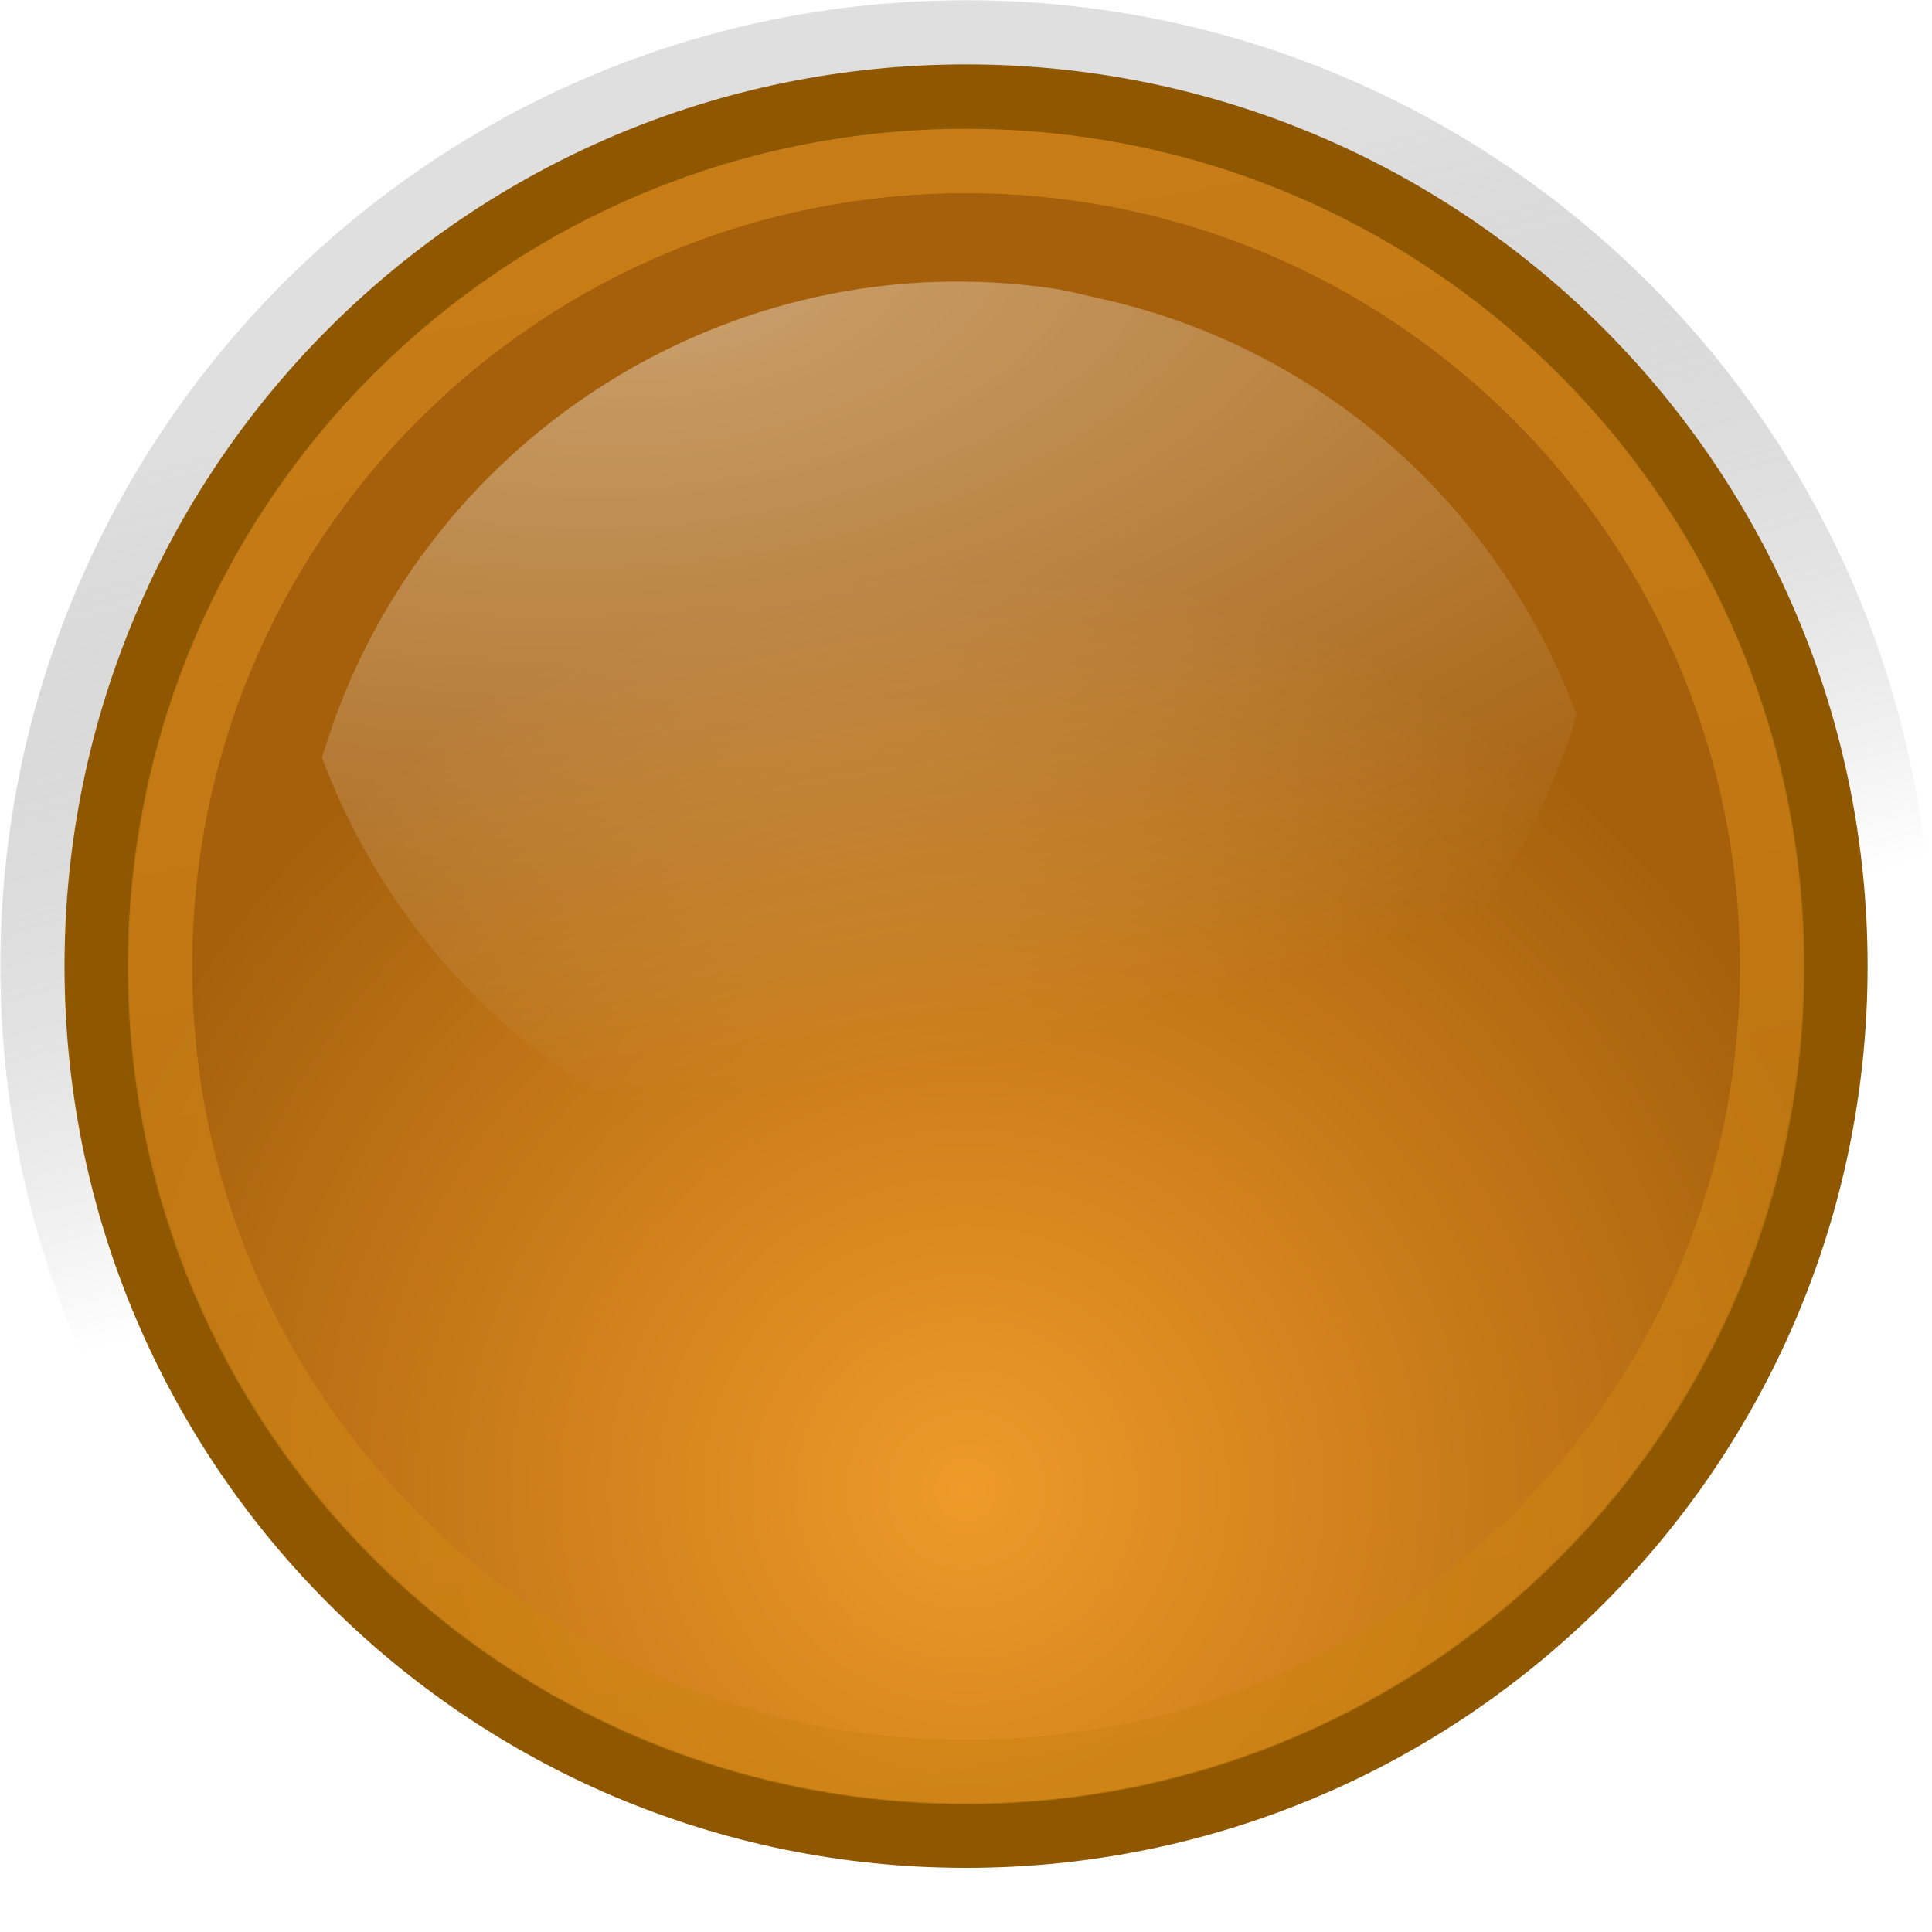
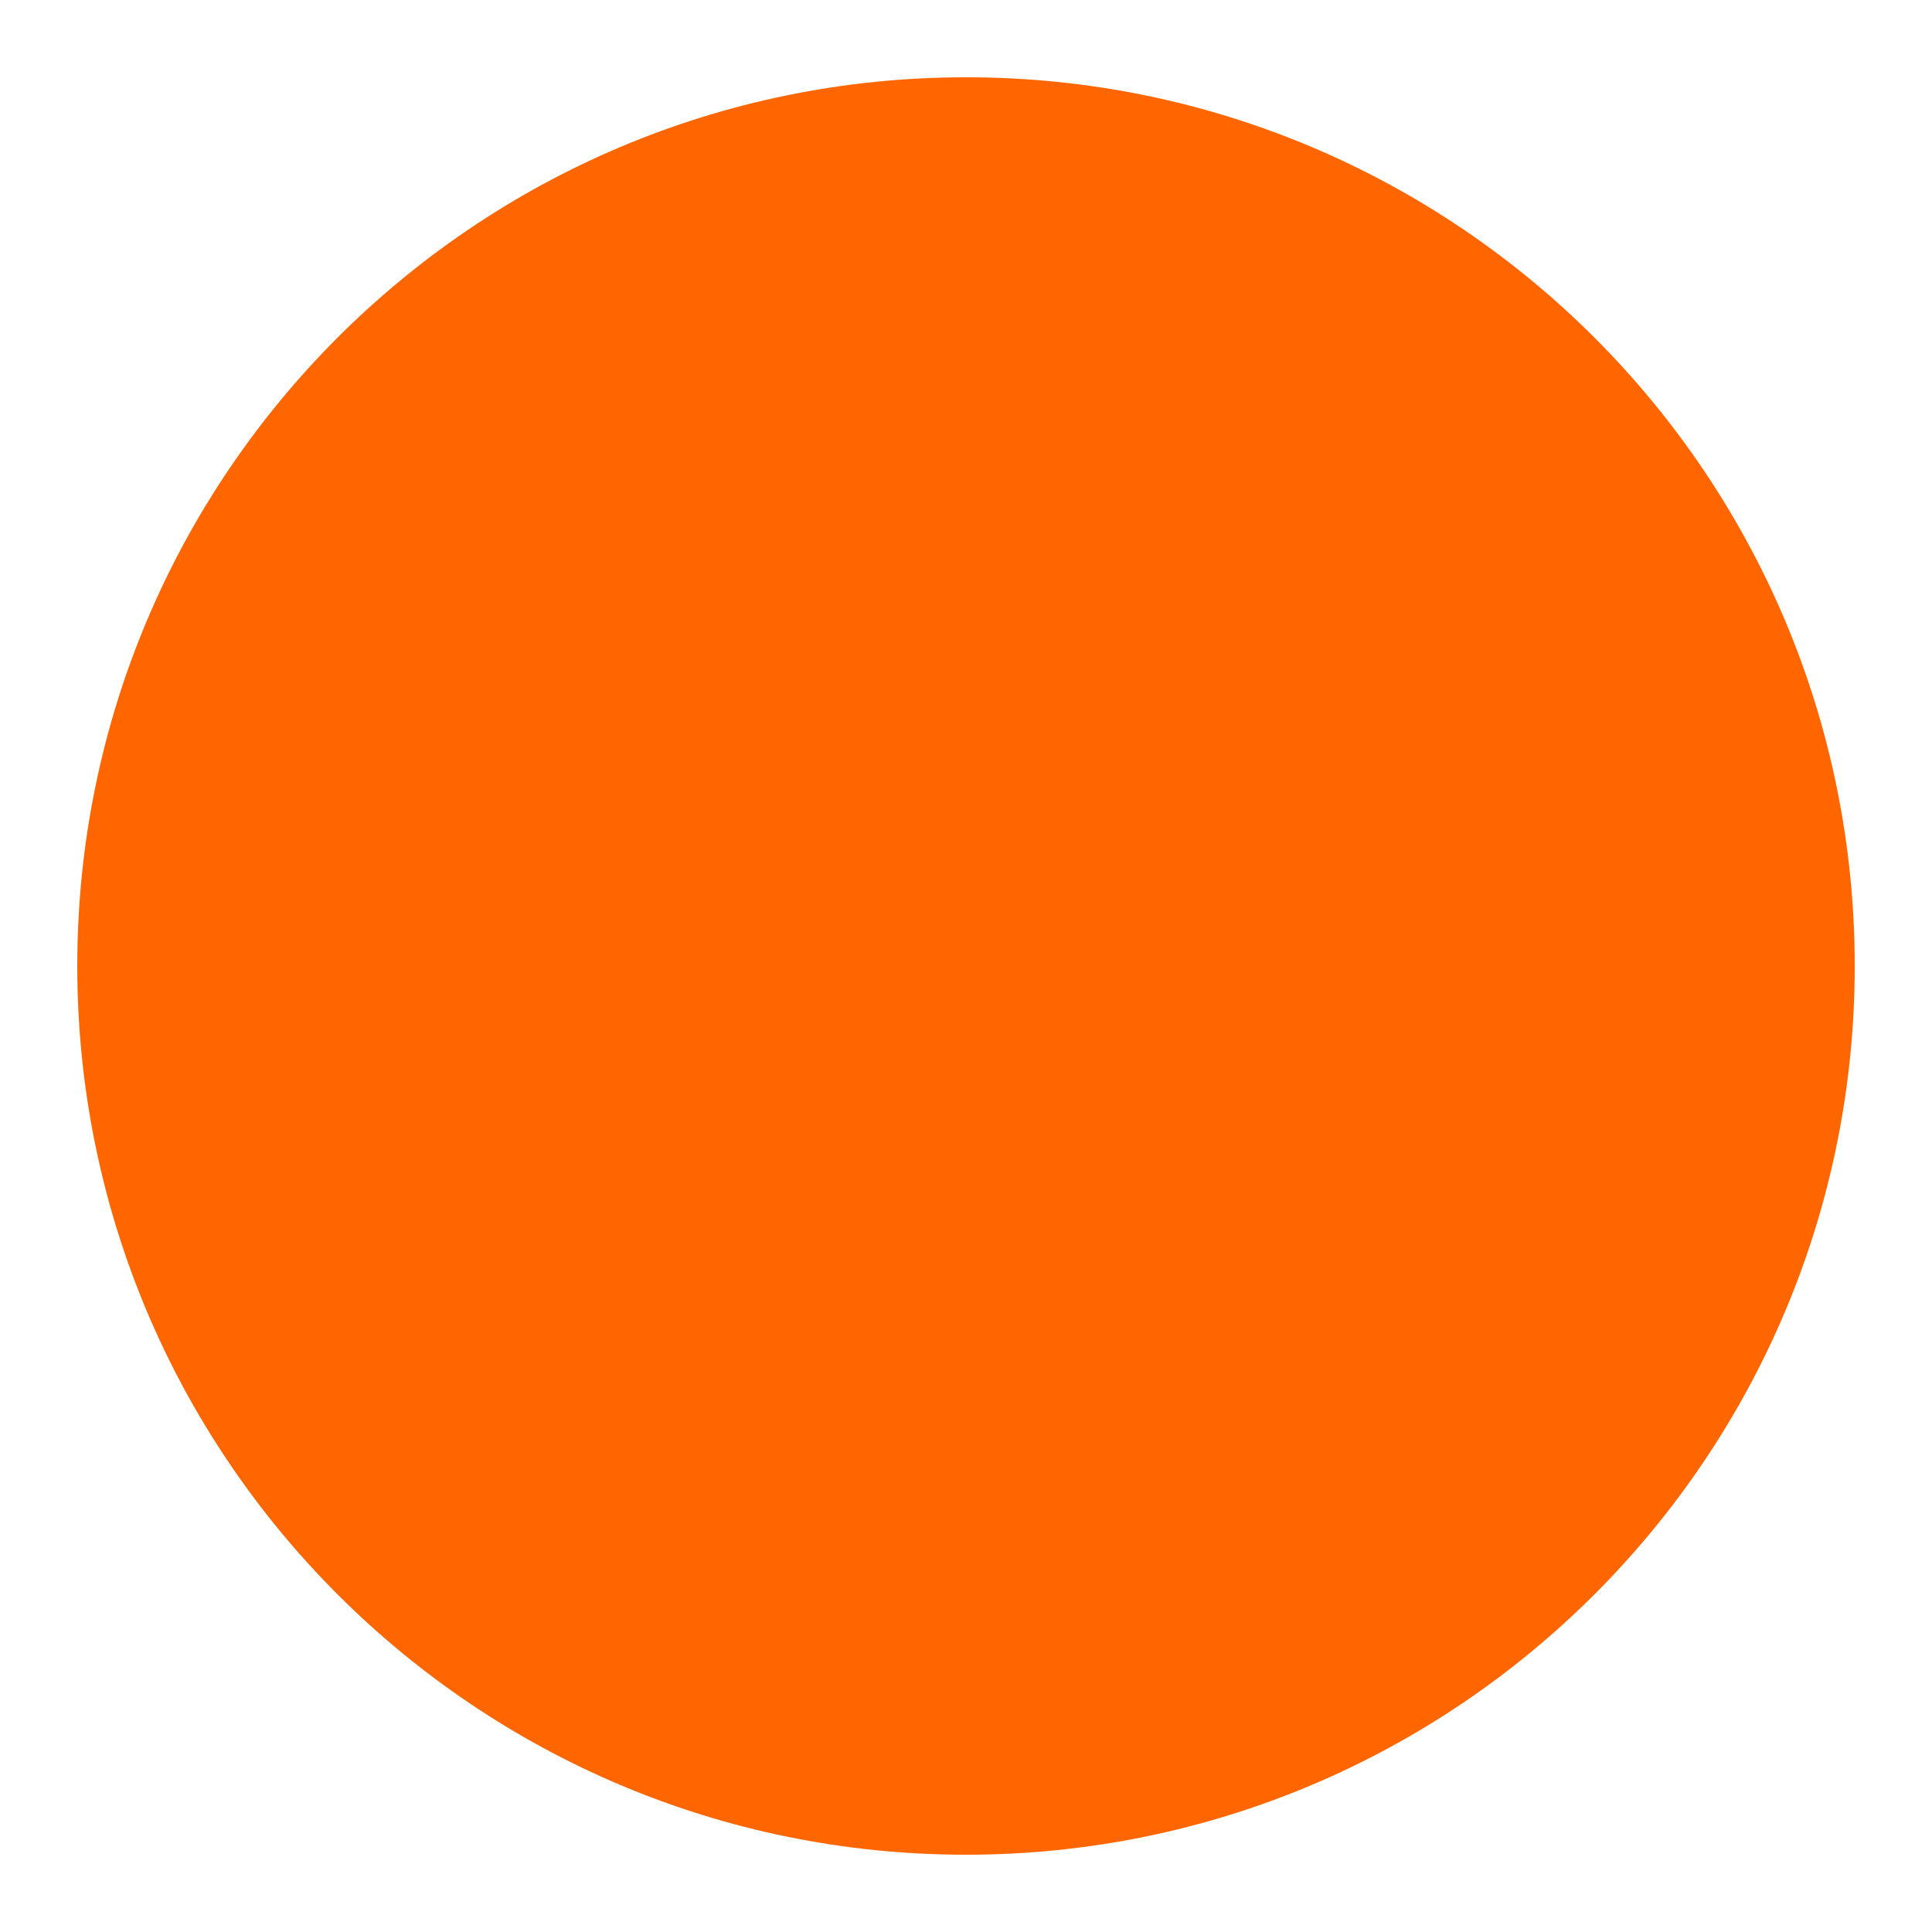
- <svg xmlns="http://www.w3.org/2000/svg" xmlns:xlink="http://www.w3.org/1999/xlink" version="1.0" id="svg7854" height="512" width="512" viewBox="9 9 30 30">
-   <defs id="defs7856">
-     <linearGradient id="linearGradient860">
-       <stop id="stop856" offset="0" style="stop-color:#ef9d29;stop-opacity:1" />
-       <stop id="stop858" offset="1" style="stop-color:#c67f0e;stop-opacity:1" />
-     </linearGradient>
-     <linearGradient id="linearGradient7577">
-       <stop id="stop7579" offset="0" style="stop-color:#000000;stop-opacity:0.314;" />
-       <stop id="stop7581" offset="1" style="stop-color:#ffffff;stop-opacity:1" />
-     </linearGradient>
-     <linearGradient id="linearGradient5167">
-       <stop style="stop-color:#ef9a29;stop-opacity:1" offset="0" id="stop5169" />
-       <stop style="stop-color:#a6600c;stop-opacity:1" offset="1" id="stop5171" />
-     </linearGradient>
-     <linearGradient id="linearGradient5184">
-       <stop style="stop-color:white;stop-opacity:1;" offset="0" id="stop5186" />
-       <stop style="stop-color:white;stop-opacity:0;" offset="1" id="stop5188" />
-     </linearGradient>
-     <linearGradient gradientTransform="matrix(2.107462,0,0,2.107859,-9.43551,-10.00679)" y2="17.024" x2="16.658" y1="10.884" x1="15.012" gradientUnits="userSpaceOnUse" id="linearGradient8317" xlink:href="#linearGradient7577" />
-     <radialGradient gradientTransform="matrix(1.897257,0,0,1.897615,-6.10046,-6.614643)" r="7.59" fy="20.411" fx="15.866" cy="20.411" cx="15.866" gradientUnits="userSpaceOnUse" id="radialGradient8319" xlink:href="#linearGradient5167" />
-     <radialGradient r="5.969" fy="11.309" fx="14.057" cy="11.309" cx="14.057" gradientTransform="matrix(-4.200232,0.5953403,0.2958442,2.098939,75.31118,-18.73293)" gradientUnits="userSpaceOnUse" id="radialGradient8321" xlink:href="#linearGradient5184" />
-     <linearGradient gradientTransform="matrix(1.759132,0,0,1.758093,-3.90899,-4.356289)" y2="26.432" x2="13.459" y1="2.018" x1="8.932" gradientUnits="userSpaceOnUse" id="linearGradient8323" xlink:href="#linearGradient860" />
-   </defs>
-   <g id="layer1">
-     <ellipse ry="14.998" rx="14.995" style="color:#000000;display:inline;overflow:visible;visibility:visible;opacity:0.4;fill:url(#linearGradient8317);fill-opacity:1;fill-rule:nonzero;stroke:none;stroke-width:1.111;stroke-linecap:butt;stroke-linejoin:miter;stroke-miterlimit:4;stroke-dasharray:none;stroke-dashoffset:0;stroke-opacity:1;marker:none;marker-start:none;marker-mid:none;marker-end:none" id="path7691" cx="24.001" cy="24.002" />
-     <ellipse ry="13.502" rx="13.499" cy="24.002" cx="24.001" id="path7968" style="color:#000000;display:inline;overflow:visible;visibility:visible;fill:url(#radialGradient8319);fill-opacity:1.0;fill-rule:nonzero;stroke:#8e5700;stroke-width:1;stroke-linecap:butt;stroke-linejoin:miter;stroke-miterlimit:4;stroke-dasharray:none;stroke-dashoffset:0;stroke-opacity:1;marker:none;marker-start:none;marker-mid:none;marker-end:none" />
-     <path id="path7970" d="M 25.386,13.485 C 20.32,12.725 15.452,15.858 14,20.765 c 1.189,3.18 3.908,5.71 7.467,6.477 5.295,1.142 10.501,-2.028 12.015,-7.144 -1.189,-3.18 -3.908,-5.71 -7.467,-6.477 -0.217,-0.047 -0.412,-0.103 -0.629,-0.136 z" style="color:#000000;display:inline;overflow:visible;visibility:visible;opacity:0.404;fill:url(#radialGradient8321);fill-opacity:1;fill-rule:nonzero;stroke:none;stroke-width:1.095;stroke-linecap:butt;stroke-linejoin:miter;stroke-miterlimit:4;stroke-dasharray:none;stroke-dashoffset:0;stroke-opacity:1;marker:none;marker-start:none;marker-mid:none;marker-end:none" />
-     <ellipse ry="12.509" rx="12.517" cy="24.009" cx="24.001" style="color:#000000;display:inline;overflow:visible;visibility:visible;opacity:0.545;fill:none;fill-opacity:1;fill-rule:nonzero;stroke:url(#linearGradient8323);stroke-width:1;stroke-linecap:butt;stroke-linejoin:miter;stroke-miterlimit:4;stroke-dasharray:none;stroke-dashoffset:0;stroke-opacity:1;marker:none;marker-start:none;marker-mid:none;marker-end:none" id="path7972" />
-   </g>
+ <svg xmlns="http://www.w3.org/2000/svg" version="1.1" id="Layer_1" x="0px" y="0px" viewBox="0 0 1800 1800" style="enable-background:new 0 0 1800 1800;" xml:space="preserve">
+   <style type="text/css">
+ 	.st0{fill:#FF6600;}
+ </style>
+   <circle class="st0" cx="900" cy="900" r="828" />
</svg>
